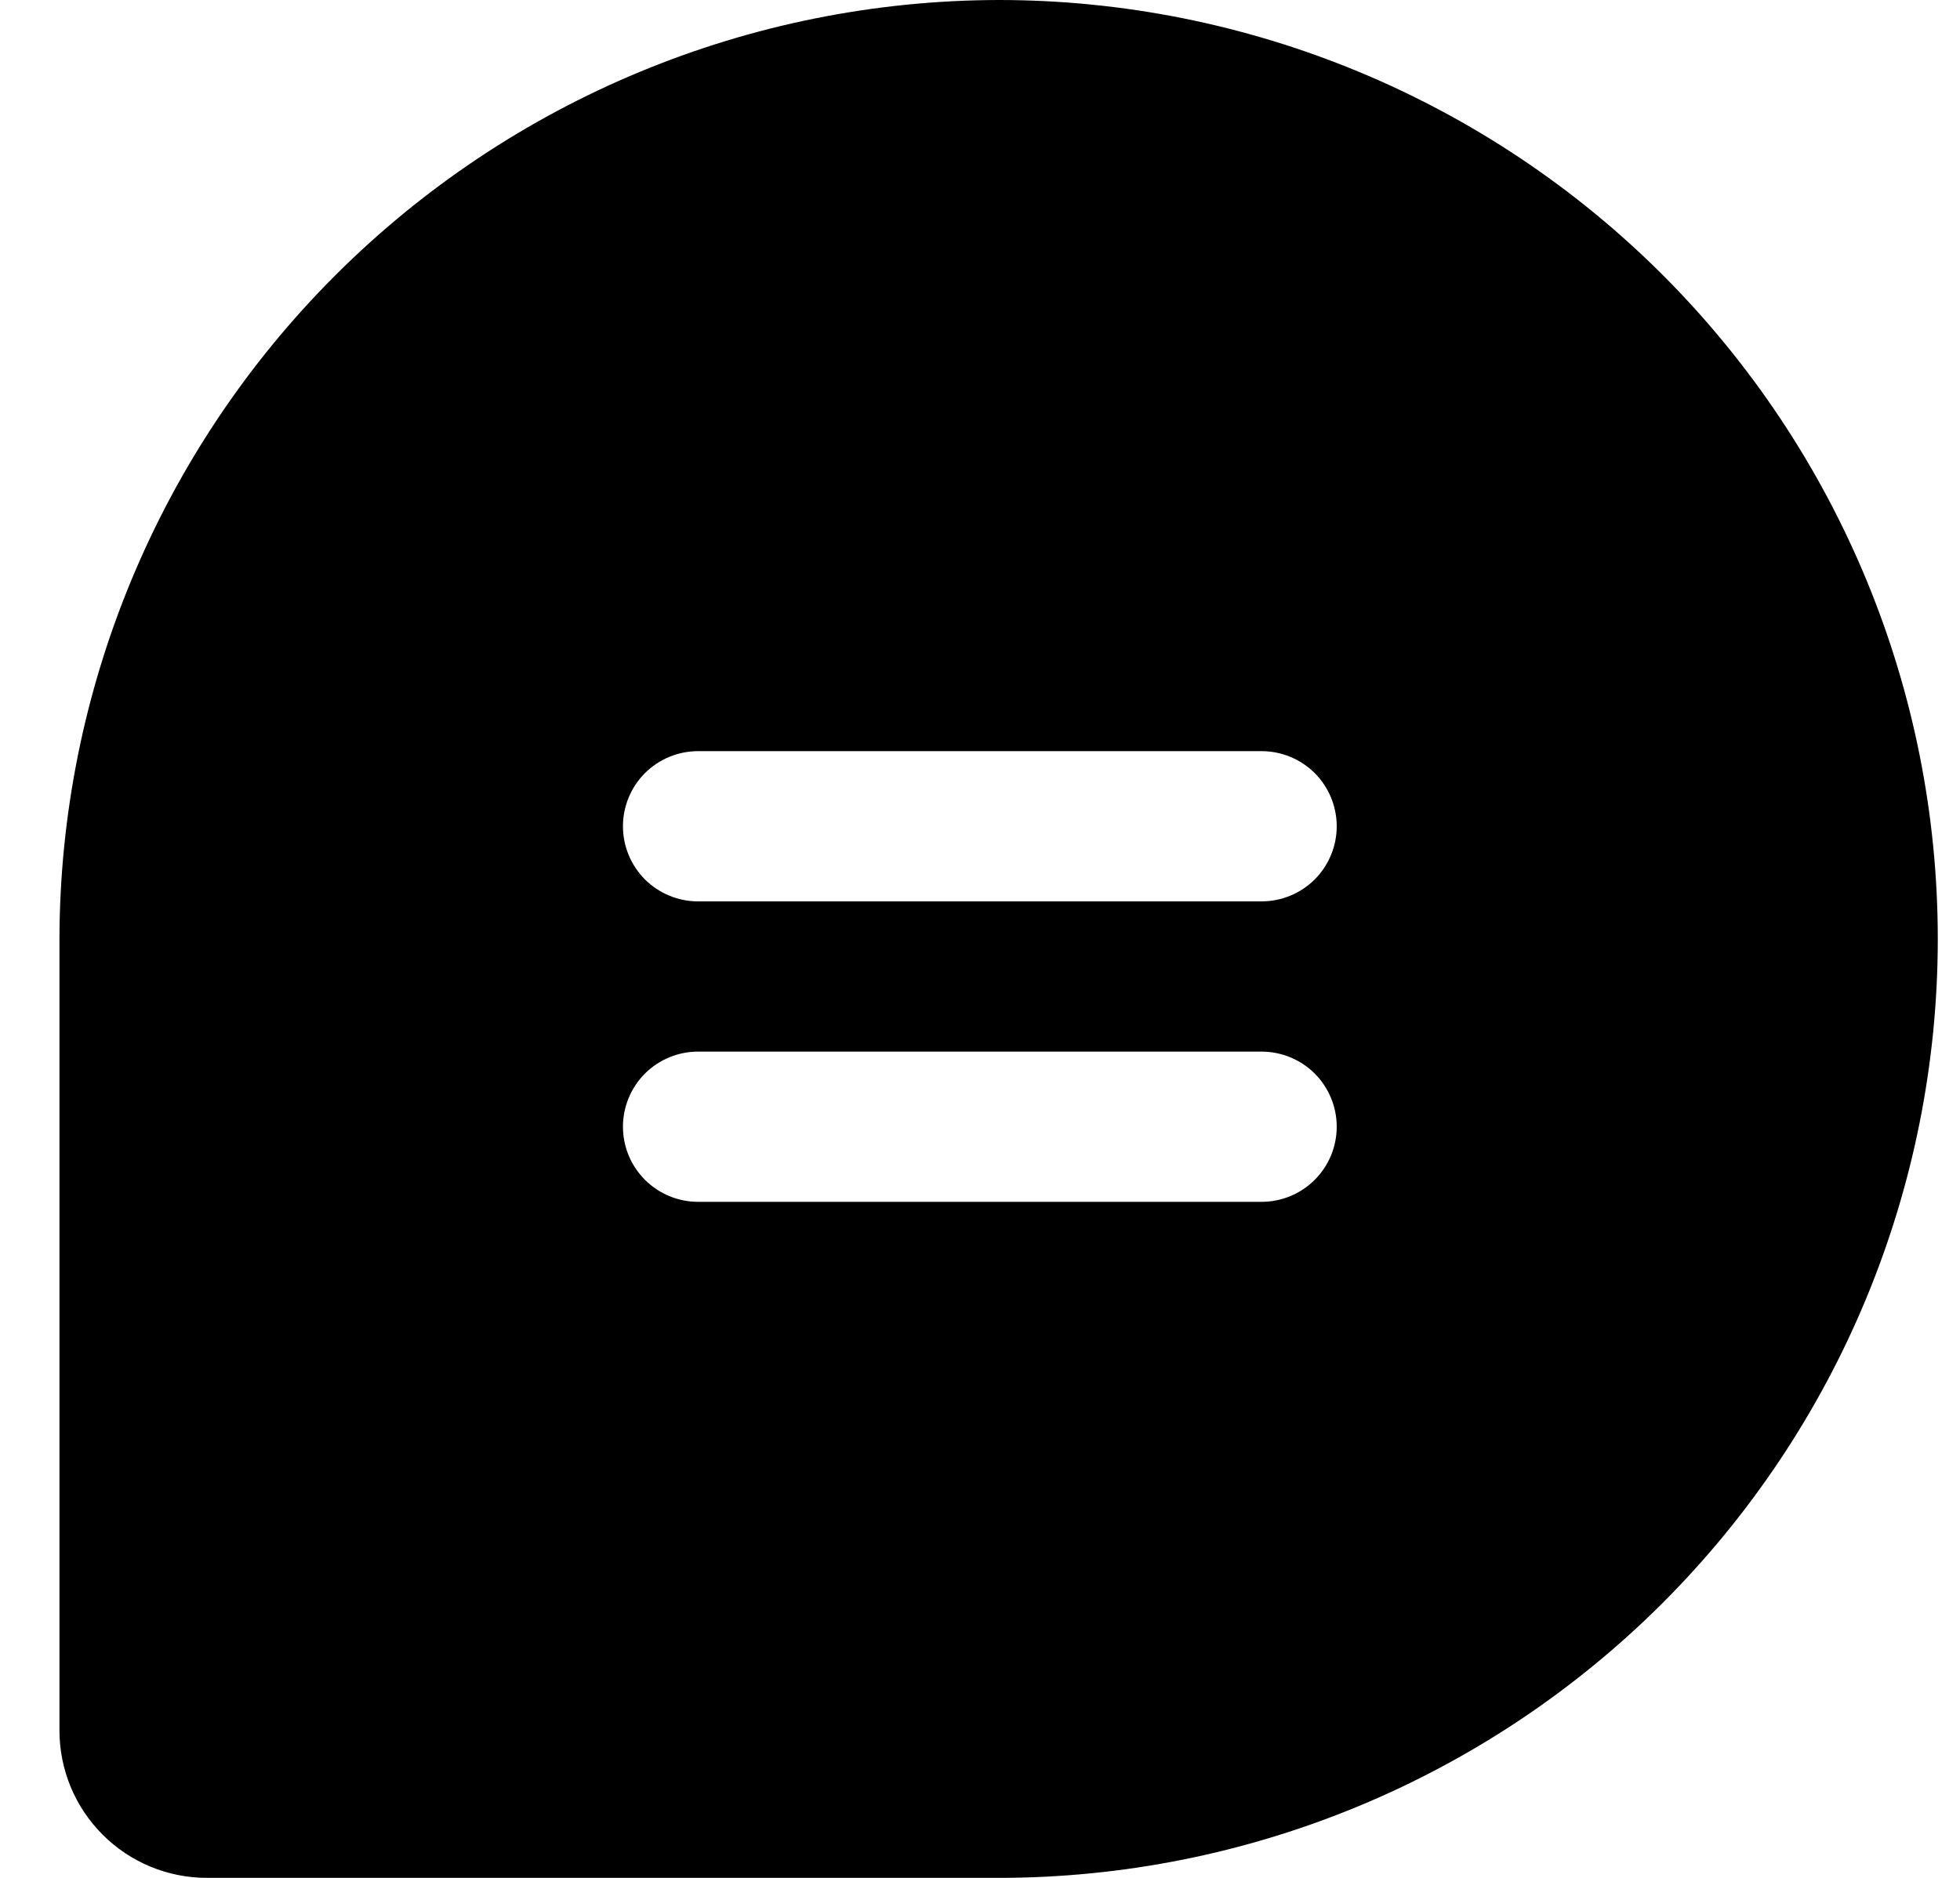
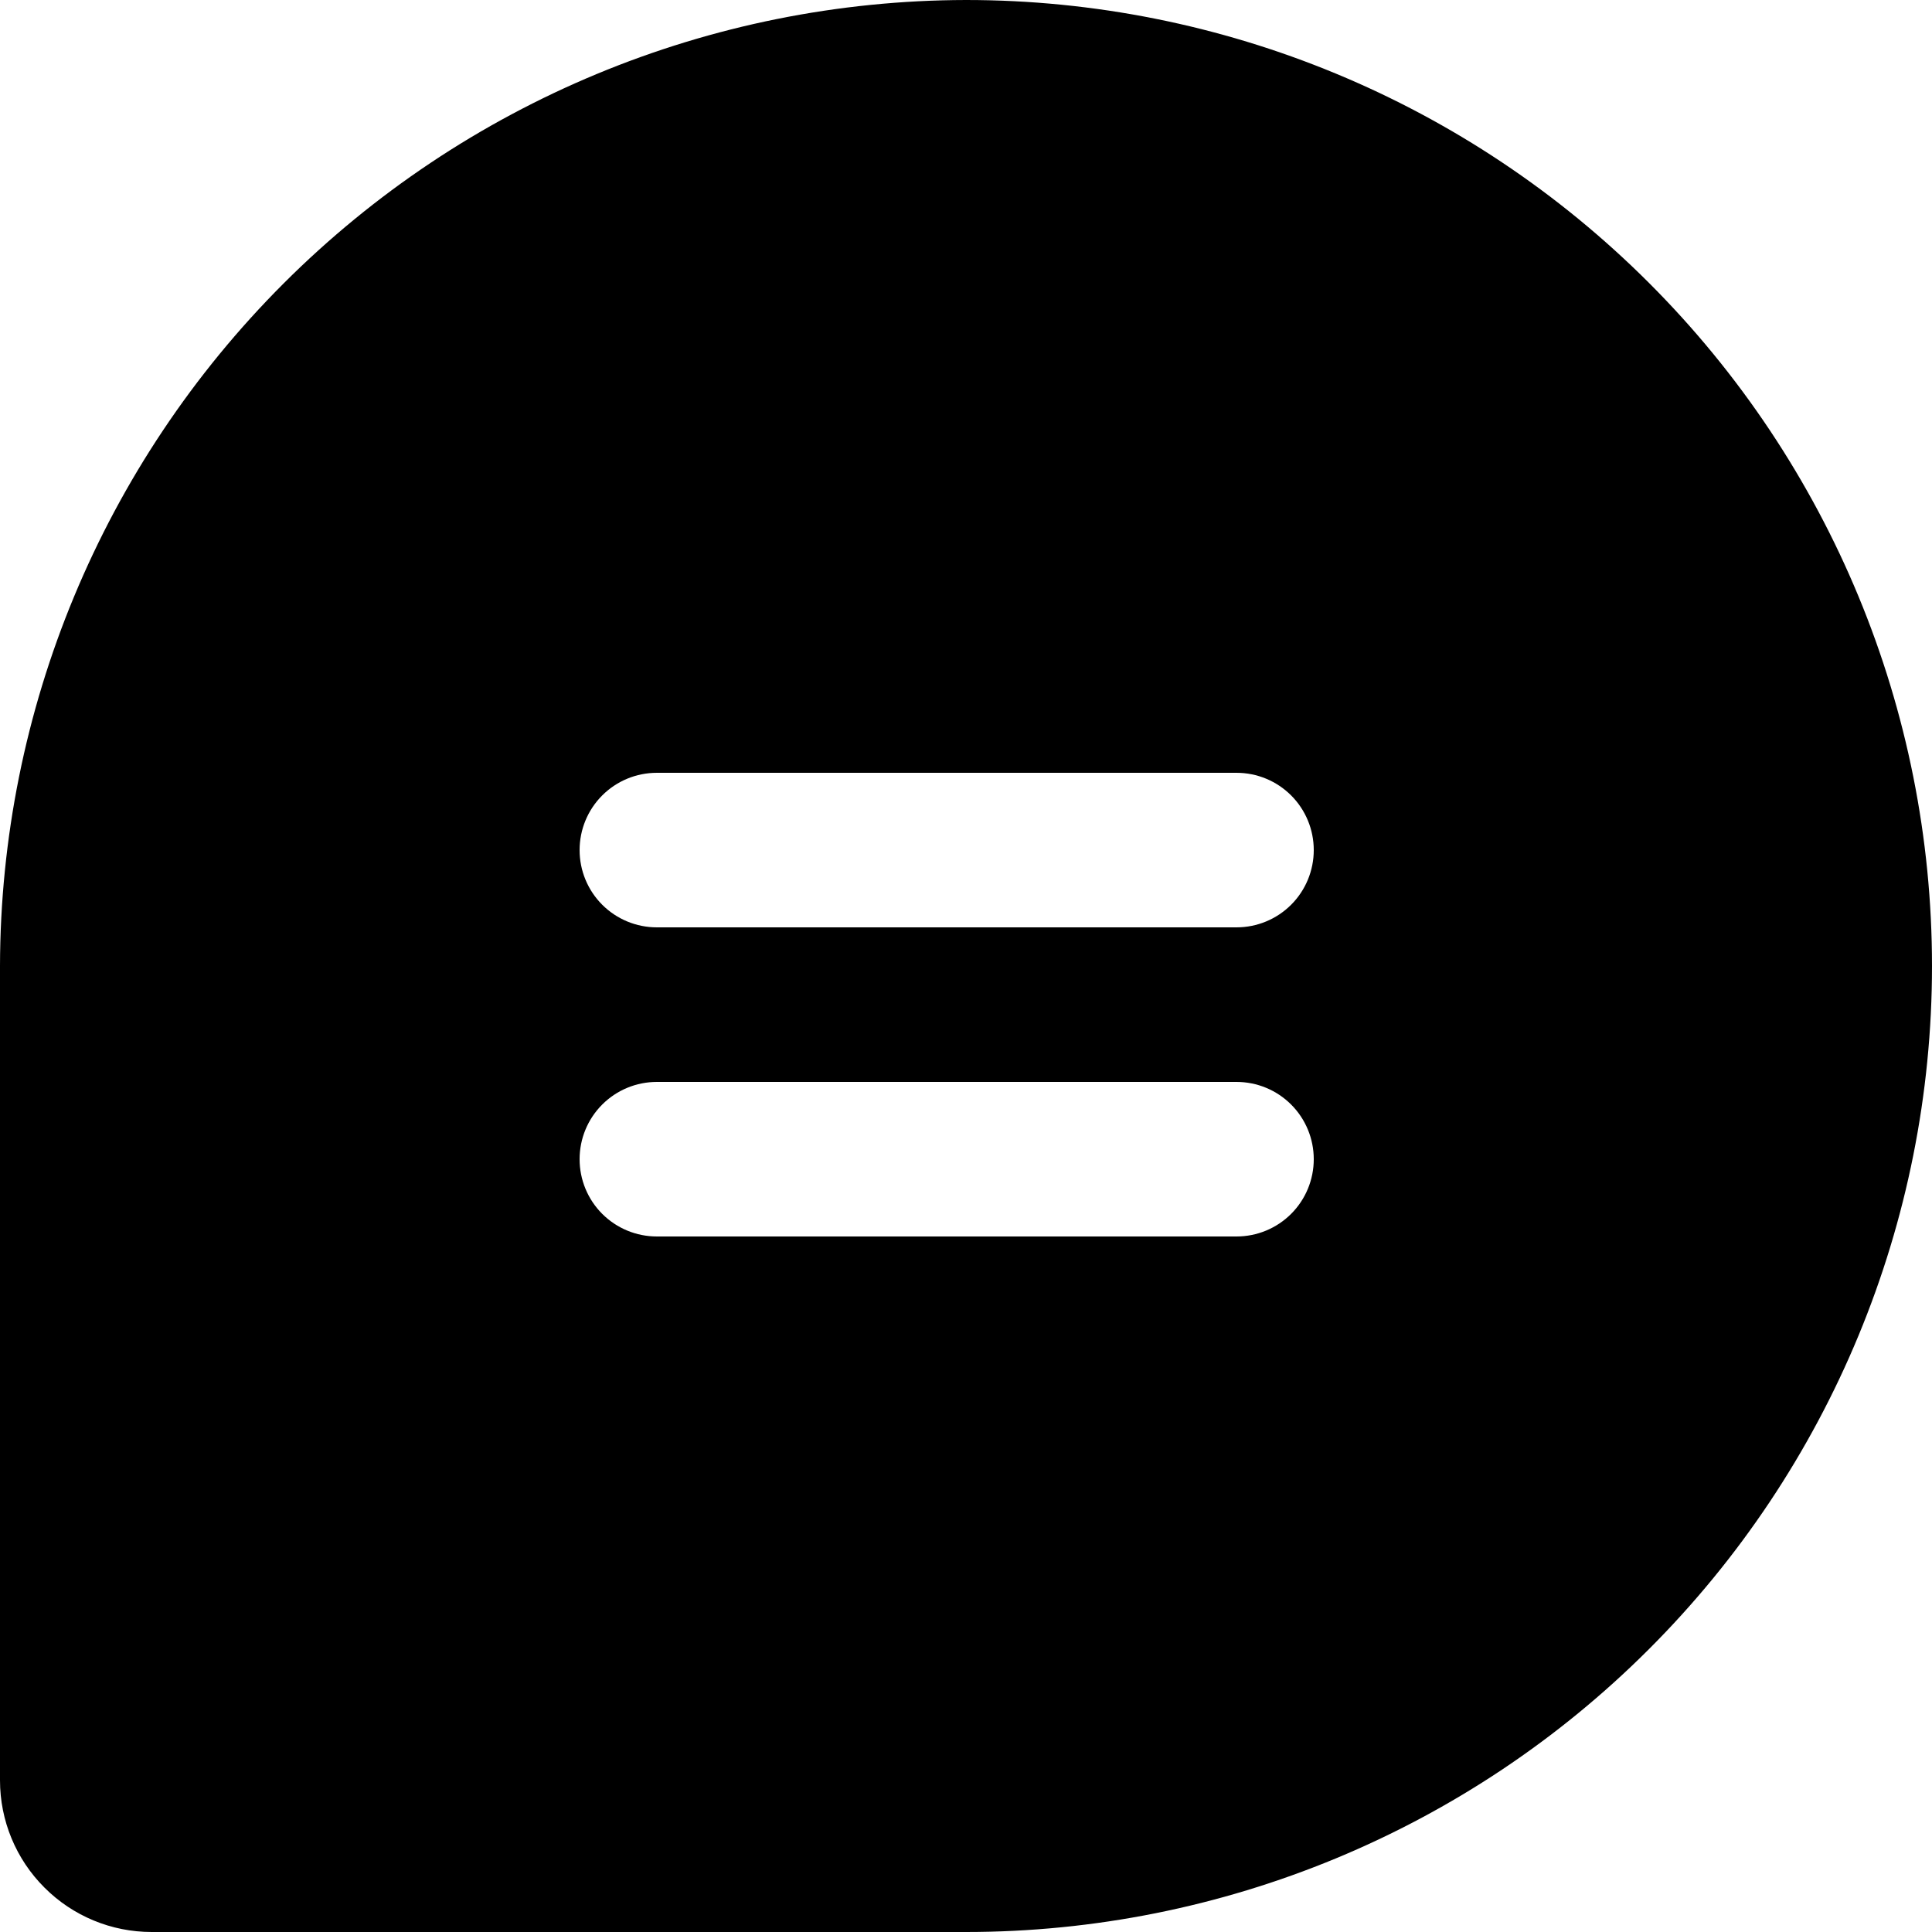
- <svg xmlns="http://www.w3.org/2000/svg" width="24" height="23" viewBox="0 0 24 23" fill="none">
-   <path d="M12.228 0C9.18 0.006 6.258 1.22 4.103 3.375C1.948 5.53 0.734 8.452 0.728 11.5V21.195C0.728 21.673 0.918 22.133 1.257 22.471C1.595 22.81 2.055 23 2.534 23H12.228C15.278 23 18.203 21.788 20.36 19.632C22.516 17.475 23.728 14.55 23.728 11.5C23.728 8.45 22.516 5.525 20.36 3.368C18.203 1.212 15.278 0 12.228 0ZM15.448 14.72H8.548C8.304 14.72 8.07 14.623 7.897 14.45C7.725 14.278 7.628 14.044 7.628 13.8C7.628 13.556 7.725 13.322 7.897 13.149C8.07 12.977 8.304 12.88 8.548 12.88H15.448C15.692 12.88 15.926 12.977 16.099 13.149C16.271 13.322 16.368 13.556 16.368 13.8C16.368 14.044 16.271 14.278 16.099 14.45C15.926 14.623 15.692 14.72 15.448 14.72ZM15.448 11.04H8.548C8.304 11.04 8.07 10.943 7.897 10.771C7.725 10.598 7.628 10.364 7.628 10.12C7.628 9.876 7.725 9.642 7.897 9.469C8.07 9.297 8.304 9.2 8.548 9.2H15.448C15.692 9.2 15.926 9.297 16.099 9.469C16.271 9.642 16.368 9.876 16.368 10.12C16.368 10.364 16.271 10.598 16.099 10.771C15.926 10.943 15.692 11.04 15.448 11.04Z" fill="black" />
+ <svg xmlns="http://www.w3.org/2000/svg" width="24" height="24" viewBox="0 0 24 24" fill="none">
+   <path d="M12 0C8.819 0.006 5.771 1.273 3.522 3.522C1.273 5.771 0.006 8.819 0 12V22.116C0 22.616 0.198 23.095 0.552 23.448C0.905 23.802 1.384 24 1.884 24H12C15.183 24 18.235 22.736 20.485 20.485C22.736 18.235 24 15.183 24 12C24 8.817 22.736 5.765 20.485 3.515C18.235 1.264 15.183 0 12 0ZM15.36 15.36H8.16C7.905 15.36 7.661 15.259 7.481 15.079C7.301 14.899 7.2 14.655 7.2 14.4C7.2 14.145 7.301 13.901 7.481 13.721C7.661 13.541 7.905 13.44 8.16 13.44H15.36C15.615 13.44 15.859 13.541 16.039 13.721C16.219 13.901 16.32 14.145 16.32 14.4C16.32 14.655 16.219 14.899 16.039 15.079C15.859 15.259 15.615 15.36 15.36 15.36ZM15.36 11.52H8.16C7.905 11.52 7.661 11.419 7.481 11.239C7.301 11.059 7.2 10.815 7.2 10.56C7.2 10.305 7.301 10.061 7.481 9.881C7.661 9.701 7.905 9.6 8.16 9.6H15.36C15.615 9.6 15.859 9.701 16.039 9.881C16.219 10.061 16.32 10.305 16.32 10.56C16.32 10.815 16.219 11.059 16.039 11.239C15.859 11.419 15.615 11.52 15.36 11.52Z" fill="black" />
</svg>
